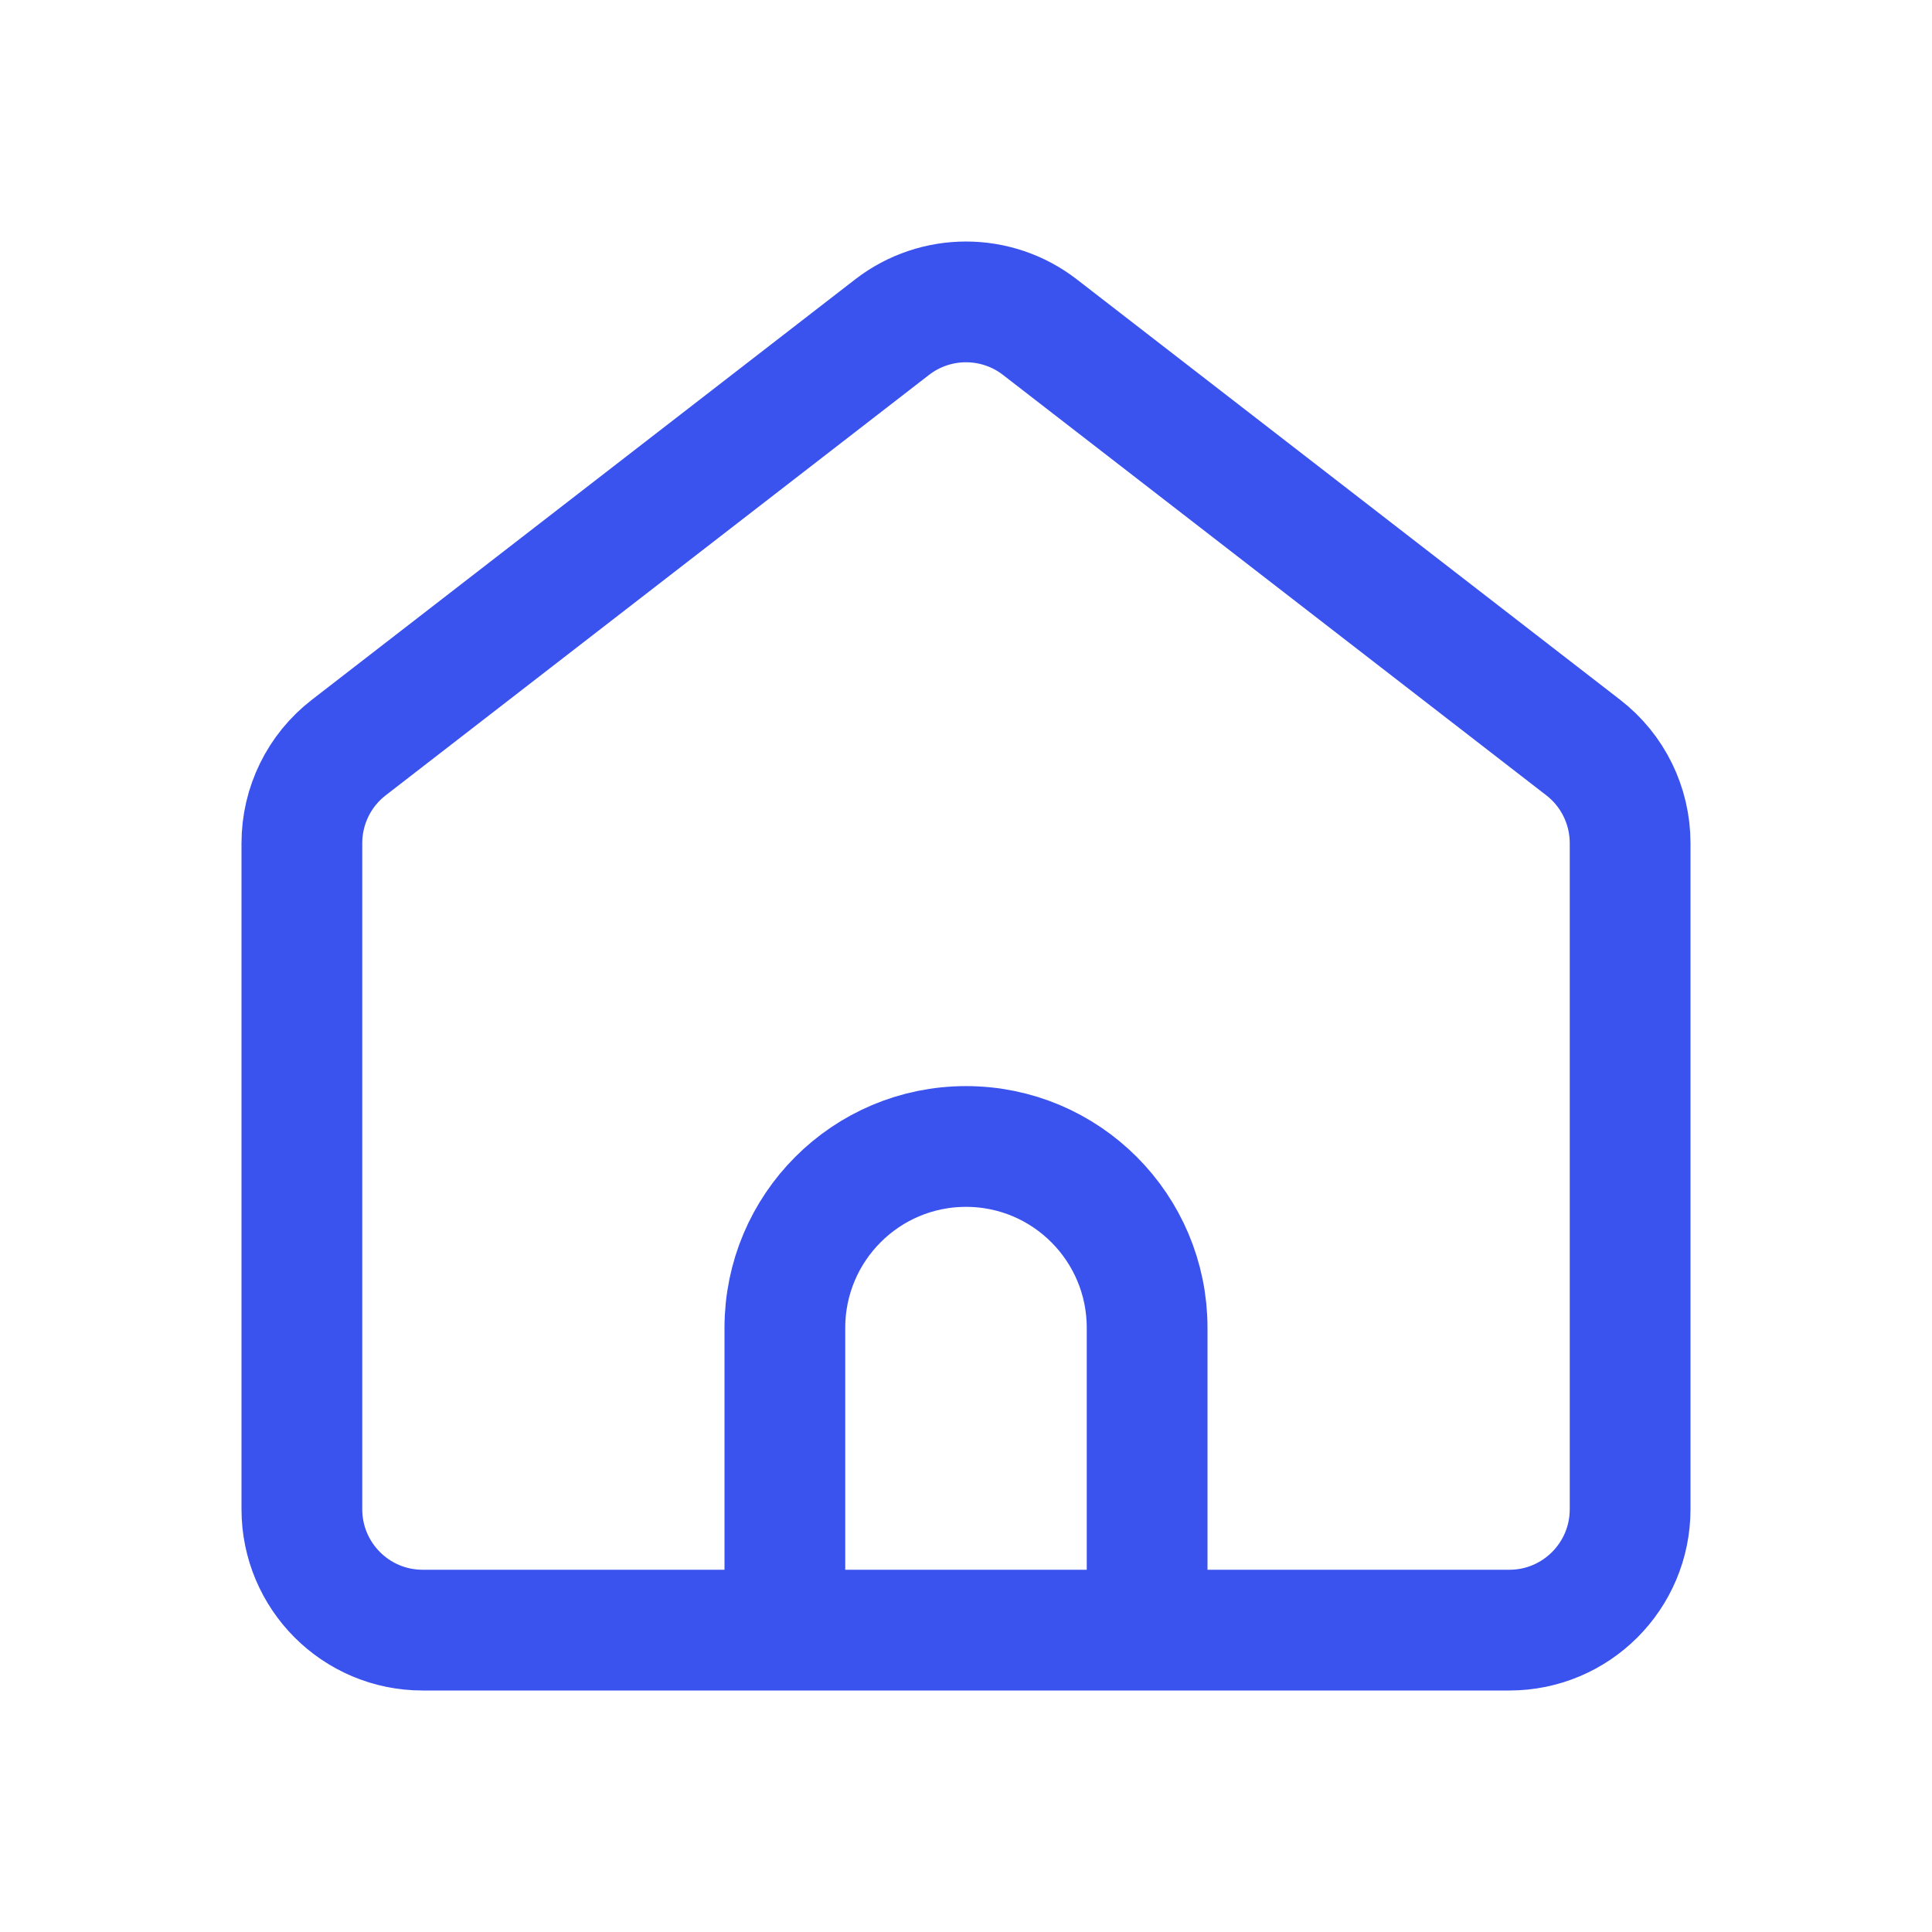
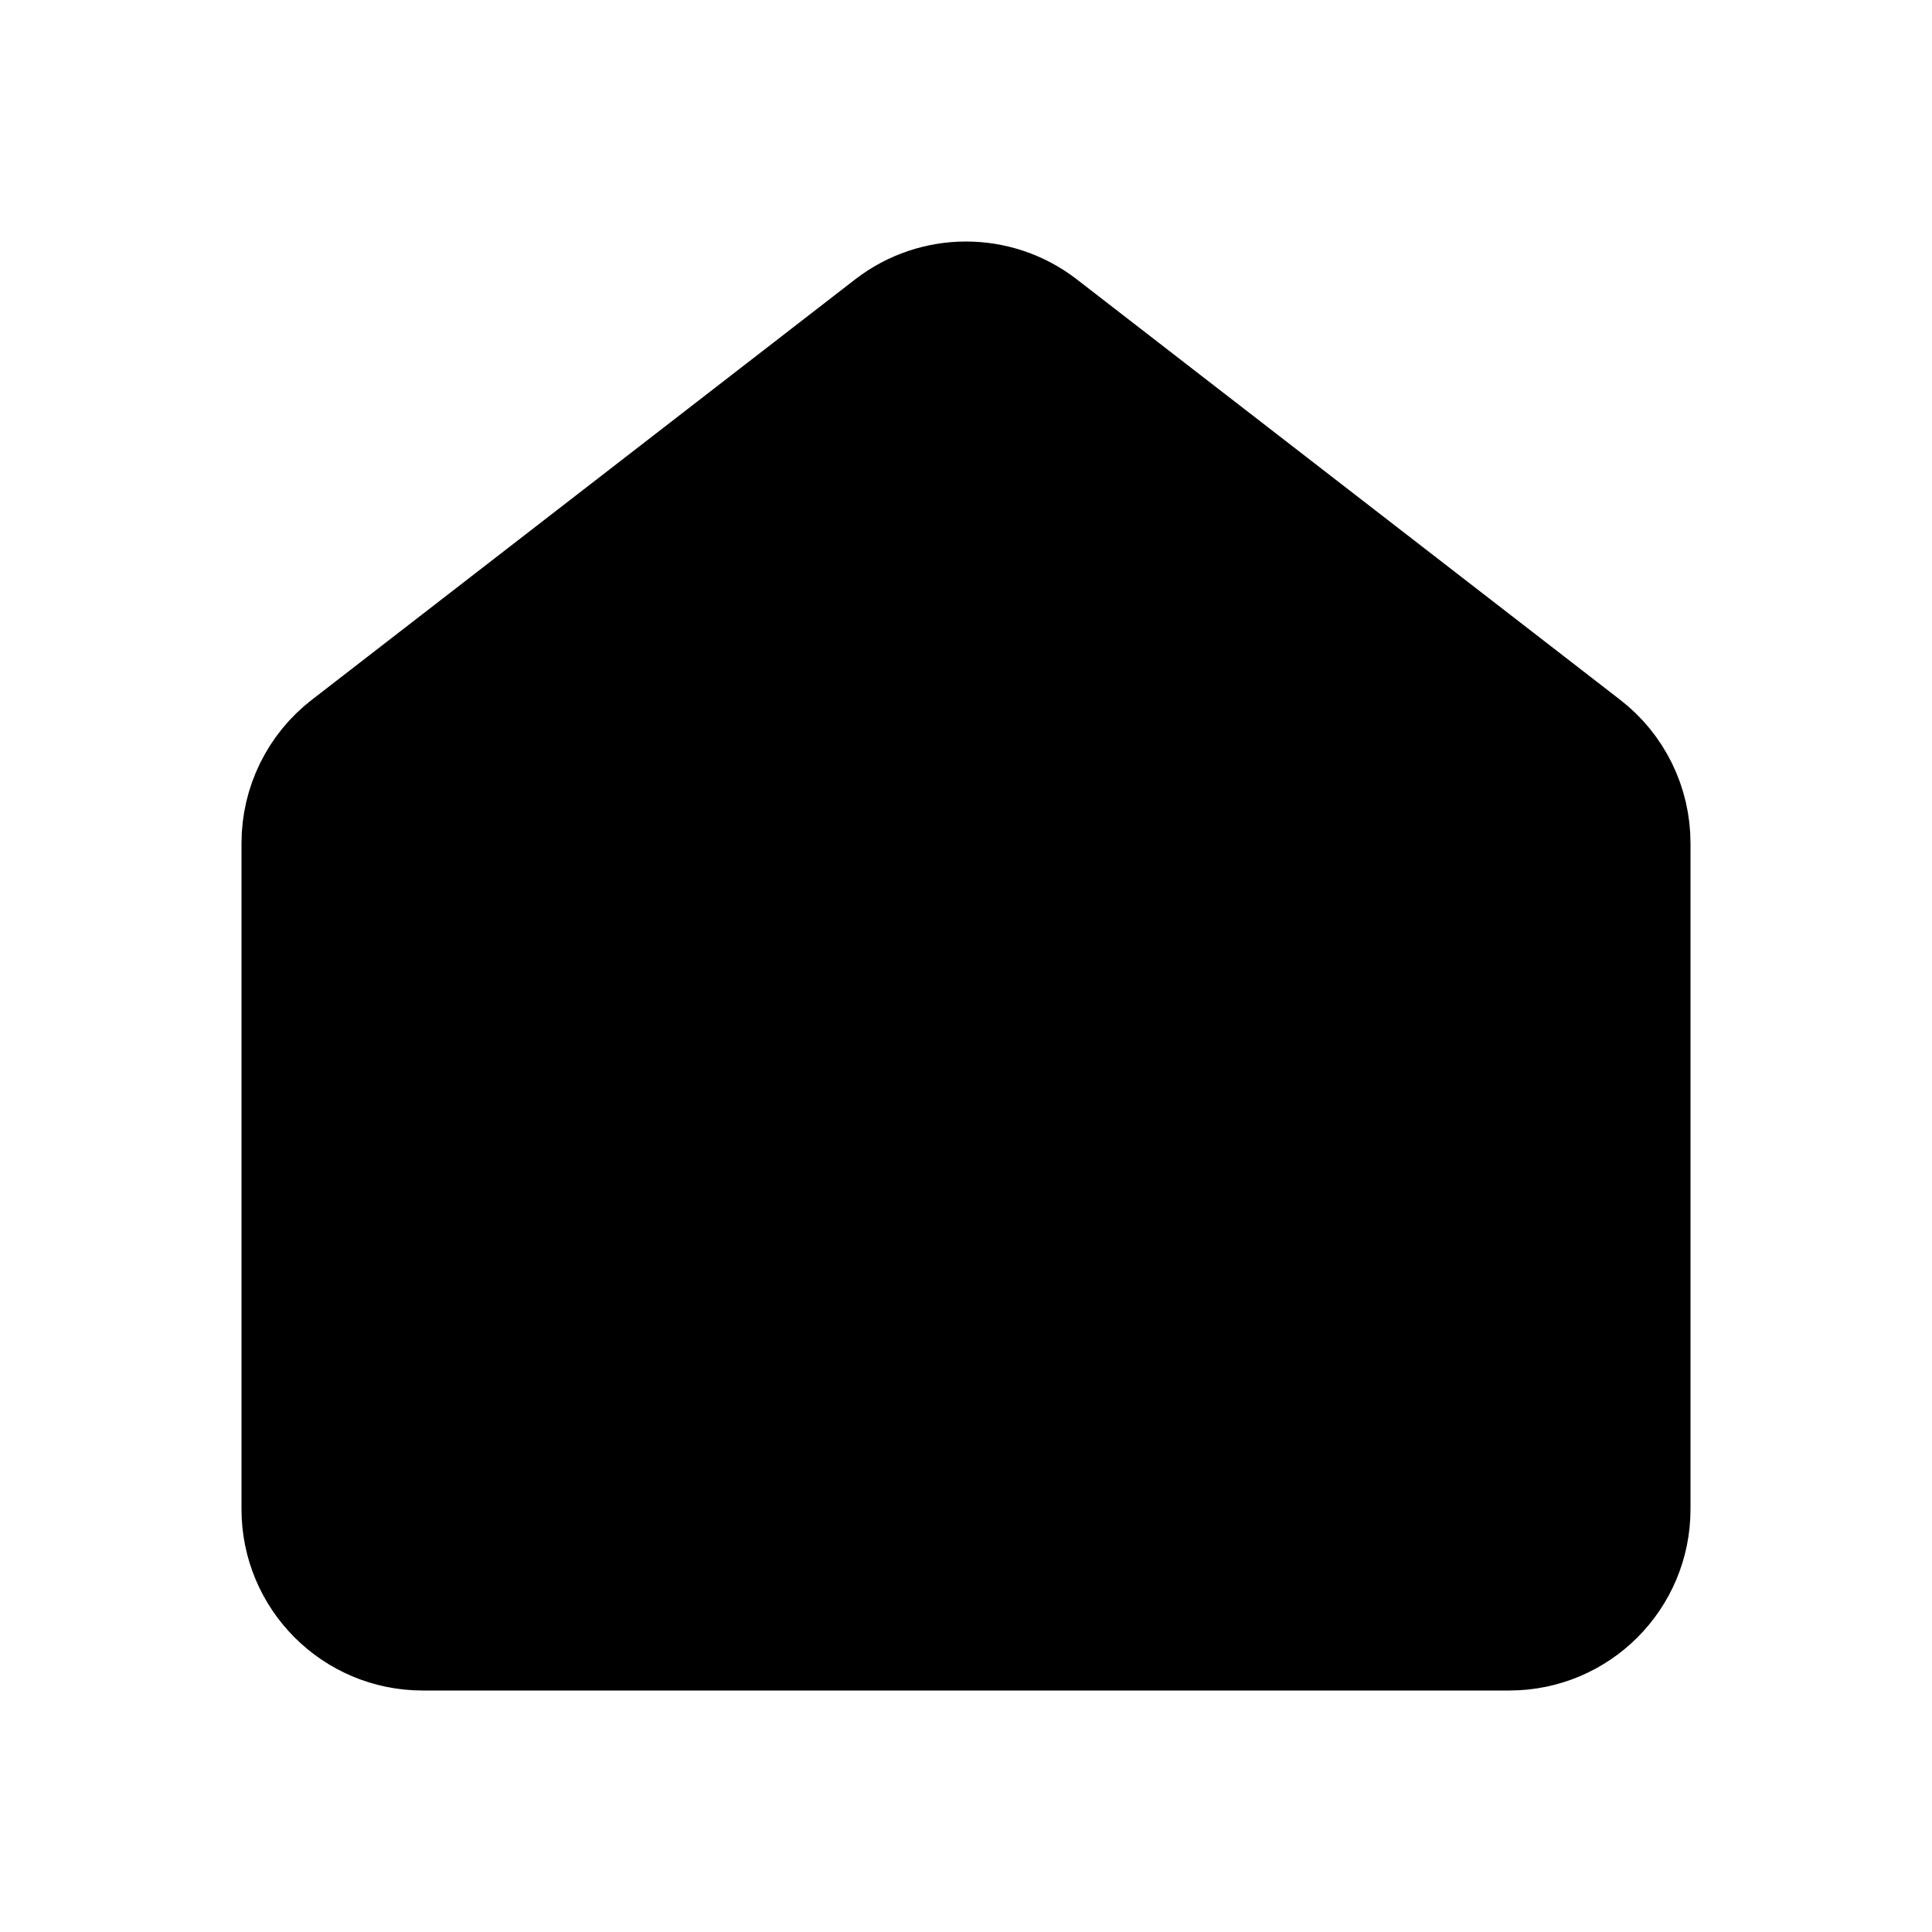
- <svg xmlns="http://www.w3.org/2000/svg" width="24" height="24" viewBox="0 0 24 24" fill="none">
-   <path d="M17.25 20.25H14.25V16.495C14.25 15.251 13.243 14.242 12 14.242C10.757 14.242 9.75 15.251 9.75 16.495V20.25H6.75H17.25ZM11.083 4.063L4.333 9.286C3.965 9.57 3.75 10.009 3.75 10.474V18.748C3.75 19.578 4.422 20.25 5.25 20.25H18.75C19.578 20.25 20.25 19.578 20.25 18.748V10.474C20.25 10.009 20.035 9.57 19.667 9.286L12.917 4.063C12.377 3.646 11.623 3.646 11.083 4.063Z" stroke="#3A52EE" stroke-width="1.5" stroke-linecap="round" stroke-linejoin="round" />
+ <svg xmlns="http://www.w3.org/2000/svg" width="24" height="24" viewBox="0 0 24 24">
+   <path d="M17.25 20.25H14.25V16.495C14.25 15.251 13.243 14.242 12 14.242C10.757 14.242 9.75 15.251 9.75 16.495V20.25H6.75H17.25ZM11.083 4.063L4.333 9.286C3.965 9.57 3.75 10.009 3.75 10.474V18.748C3.75 19.578 4.422 20.25 5.25 20.25H18.75C19.578 20.25 20.25 19.578 20.25 18.748V10.474C20.25 10.009 20.035 9.57 19.667 9.286L12.917 4.063C12.377 3.646 11.623 3.646 11.083 4.063Z" stroke="currentColor" stroke-width="1.5" stroke-linecap="round" stroke-linejoin="round" />
</svg>
